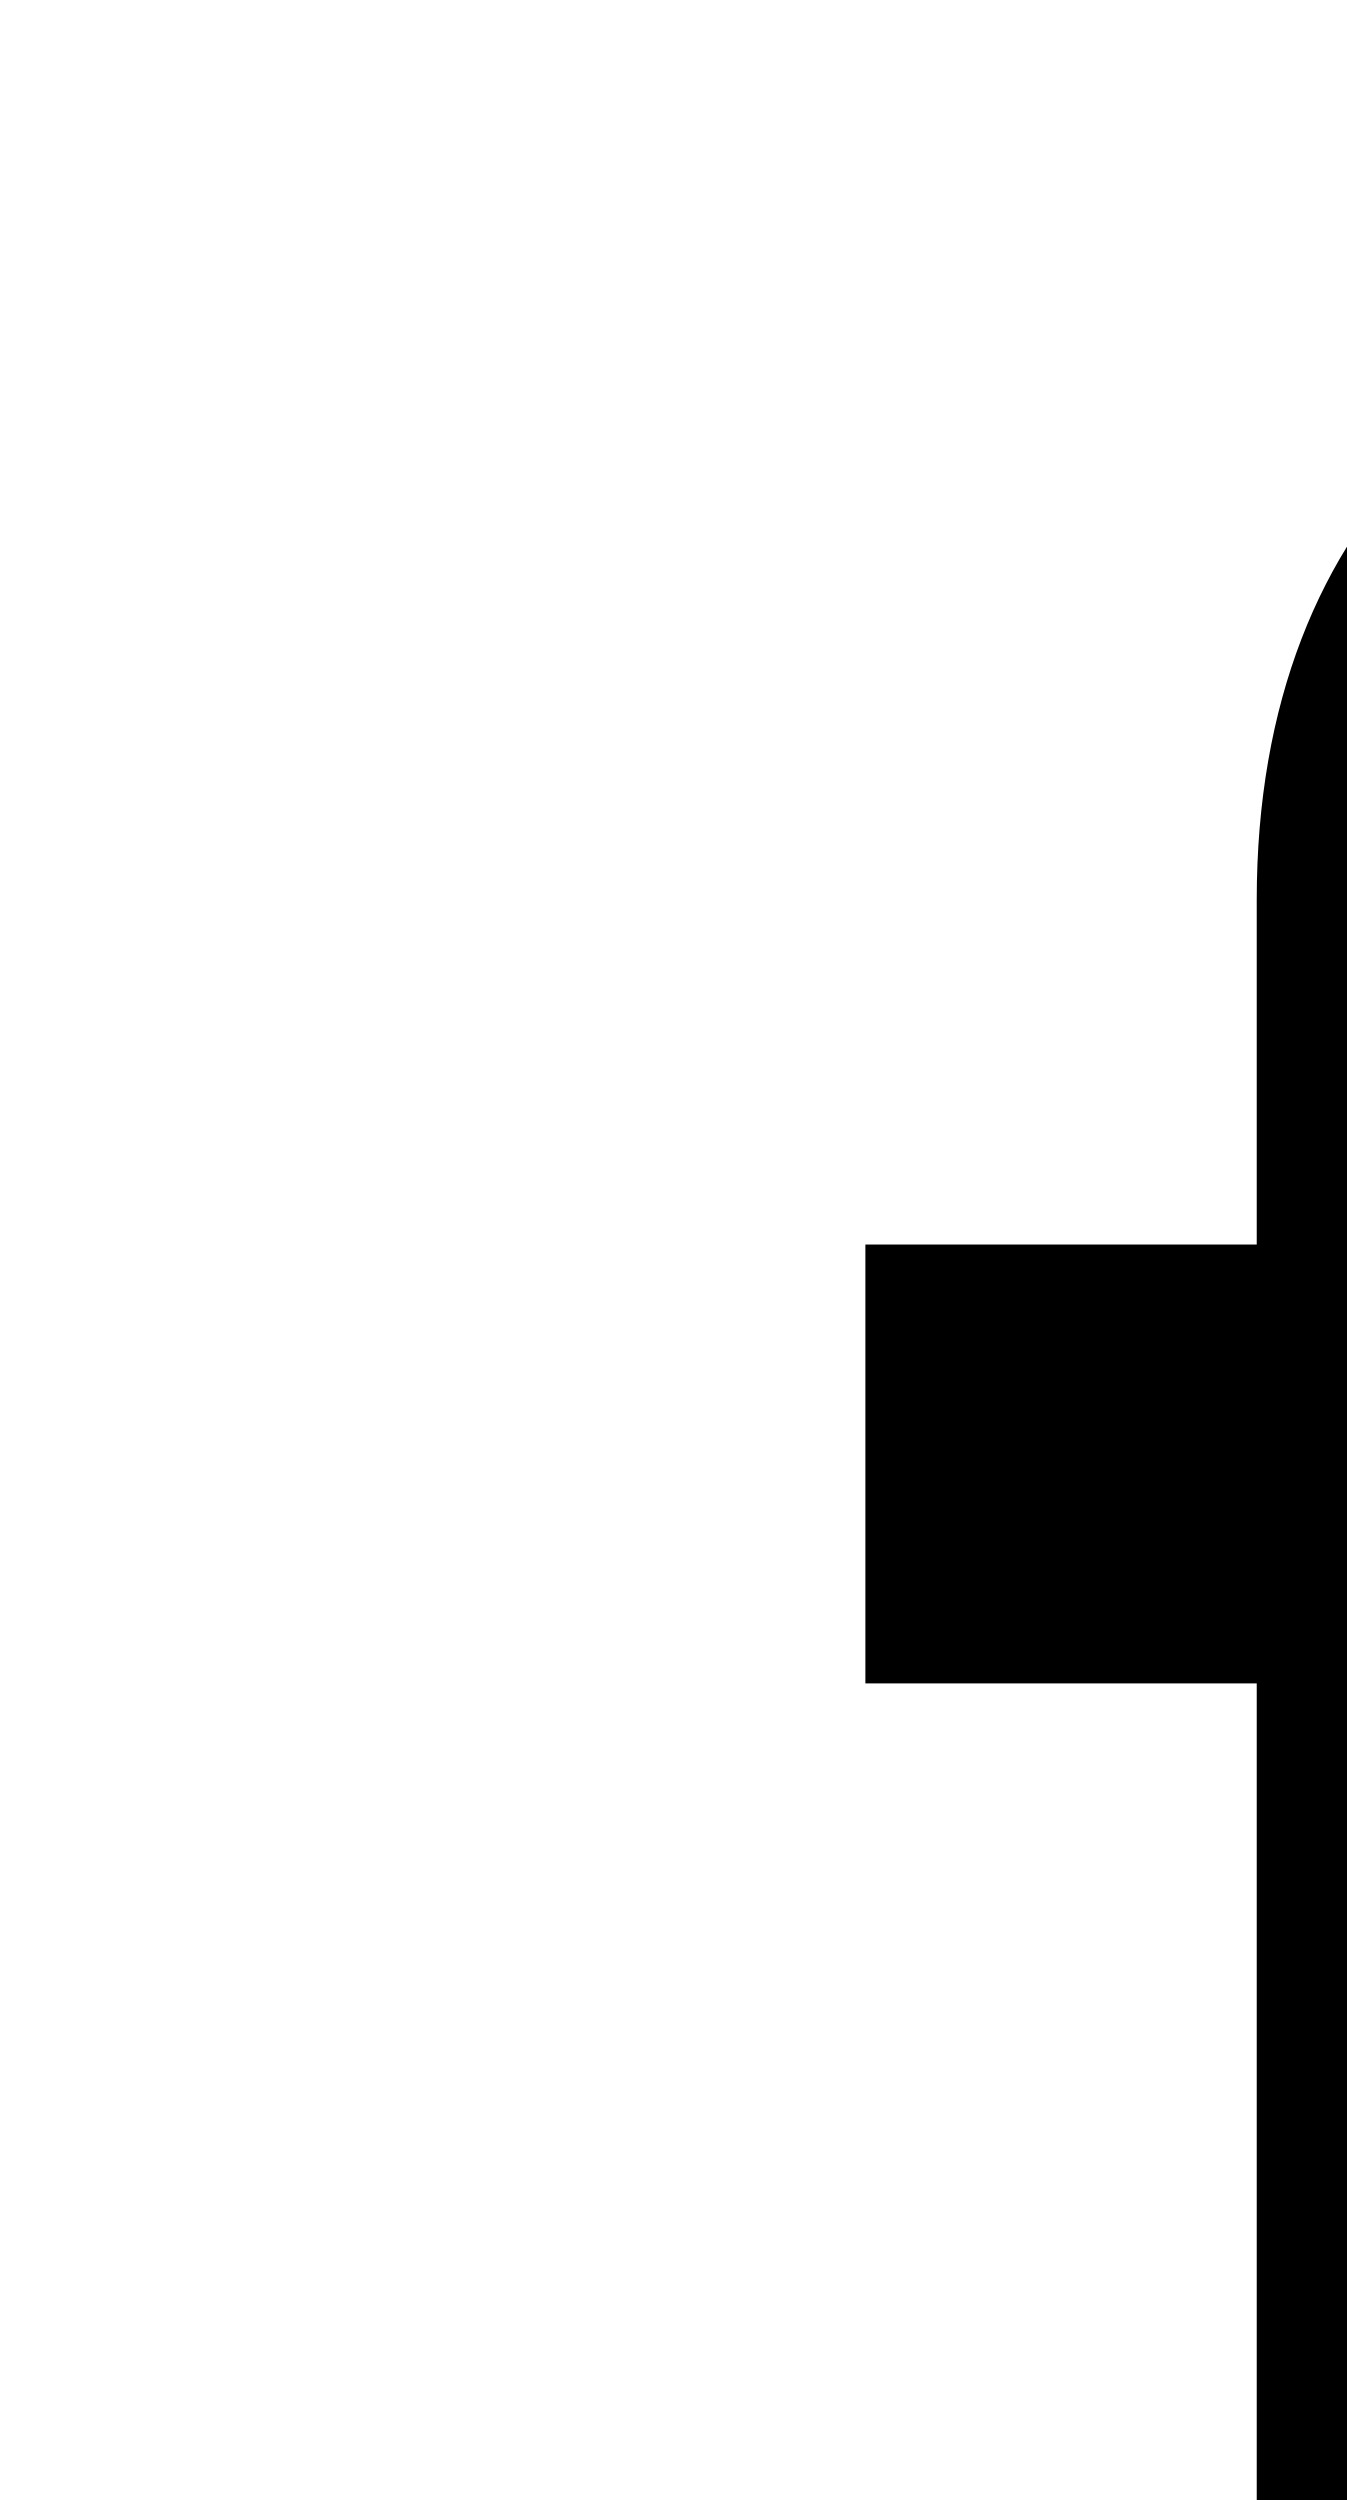
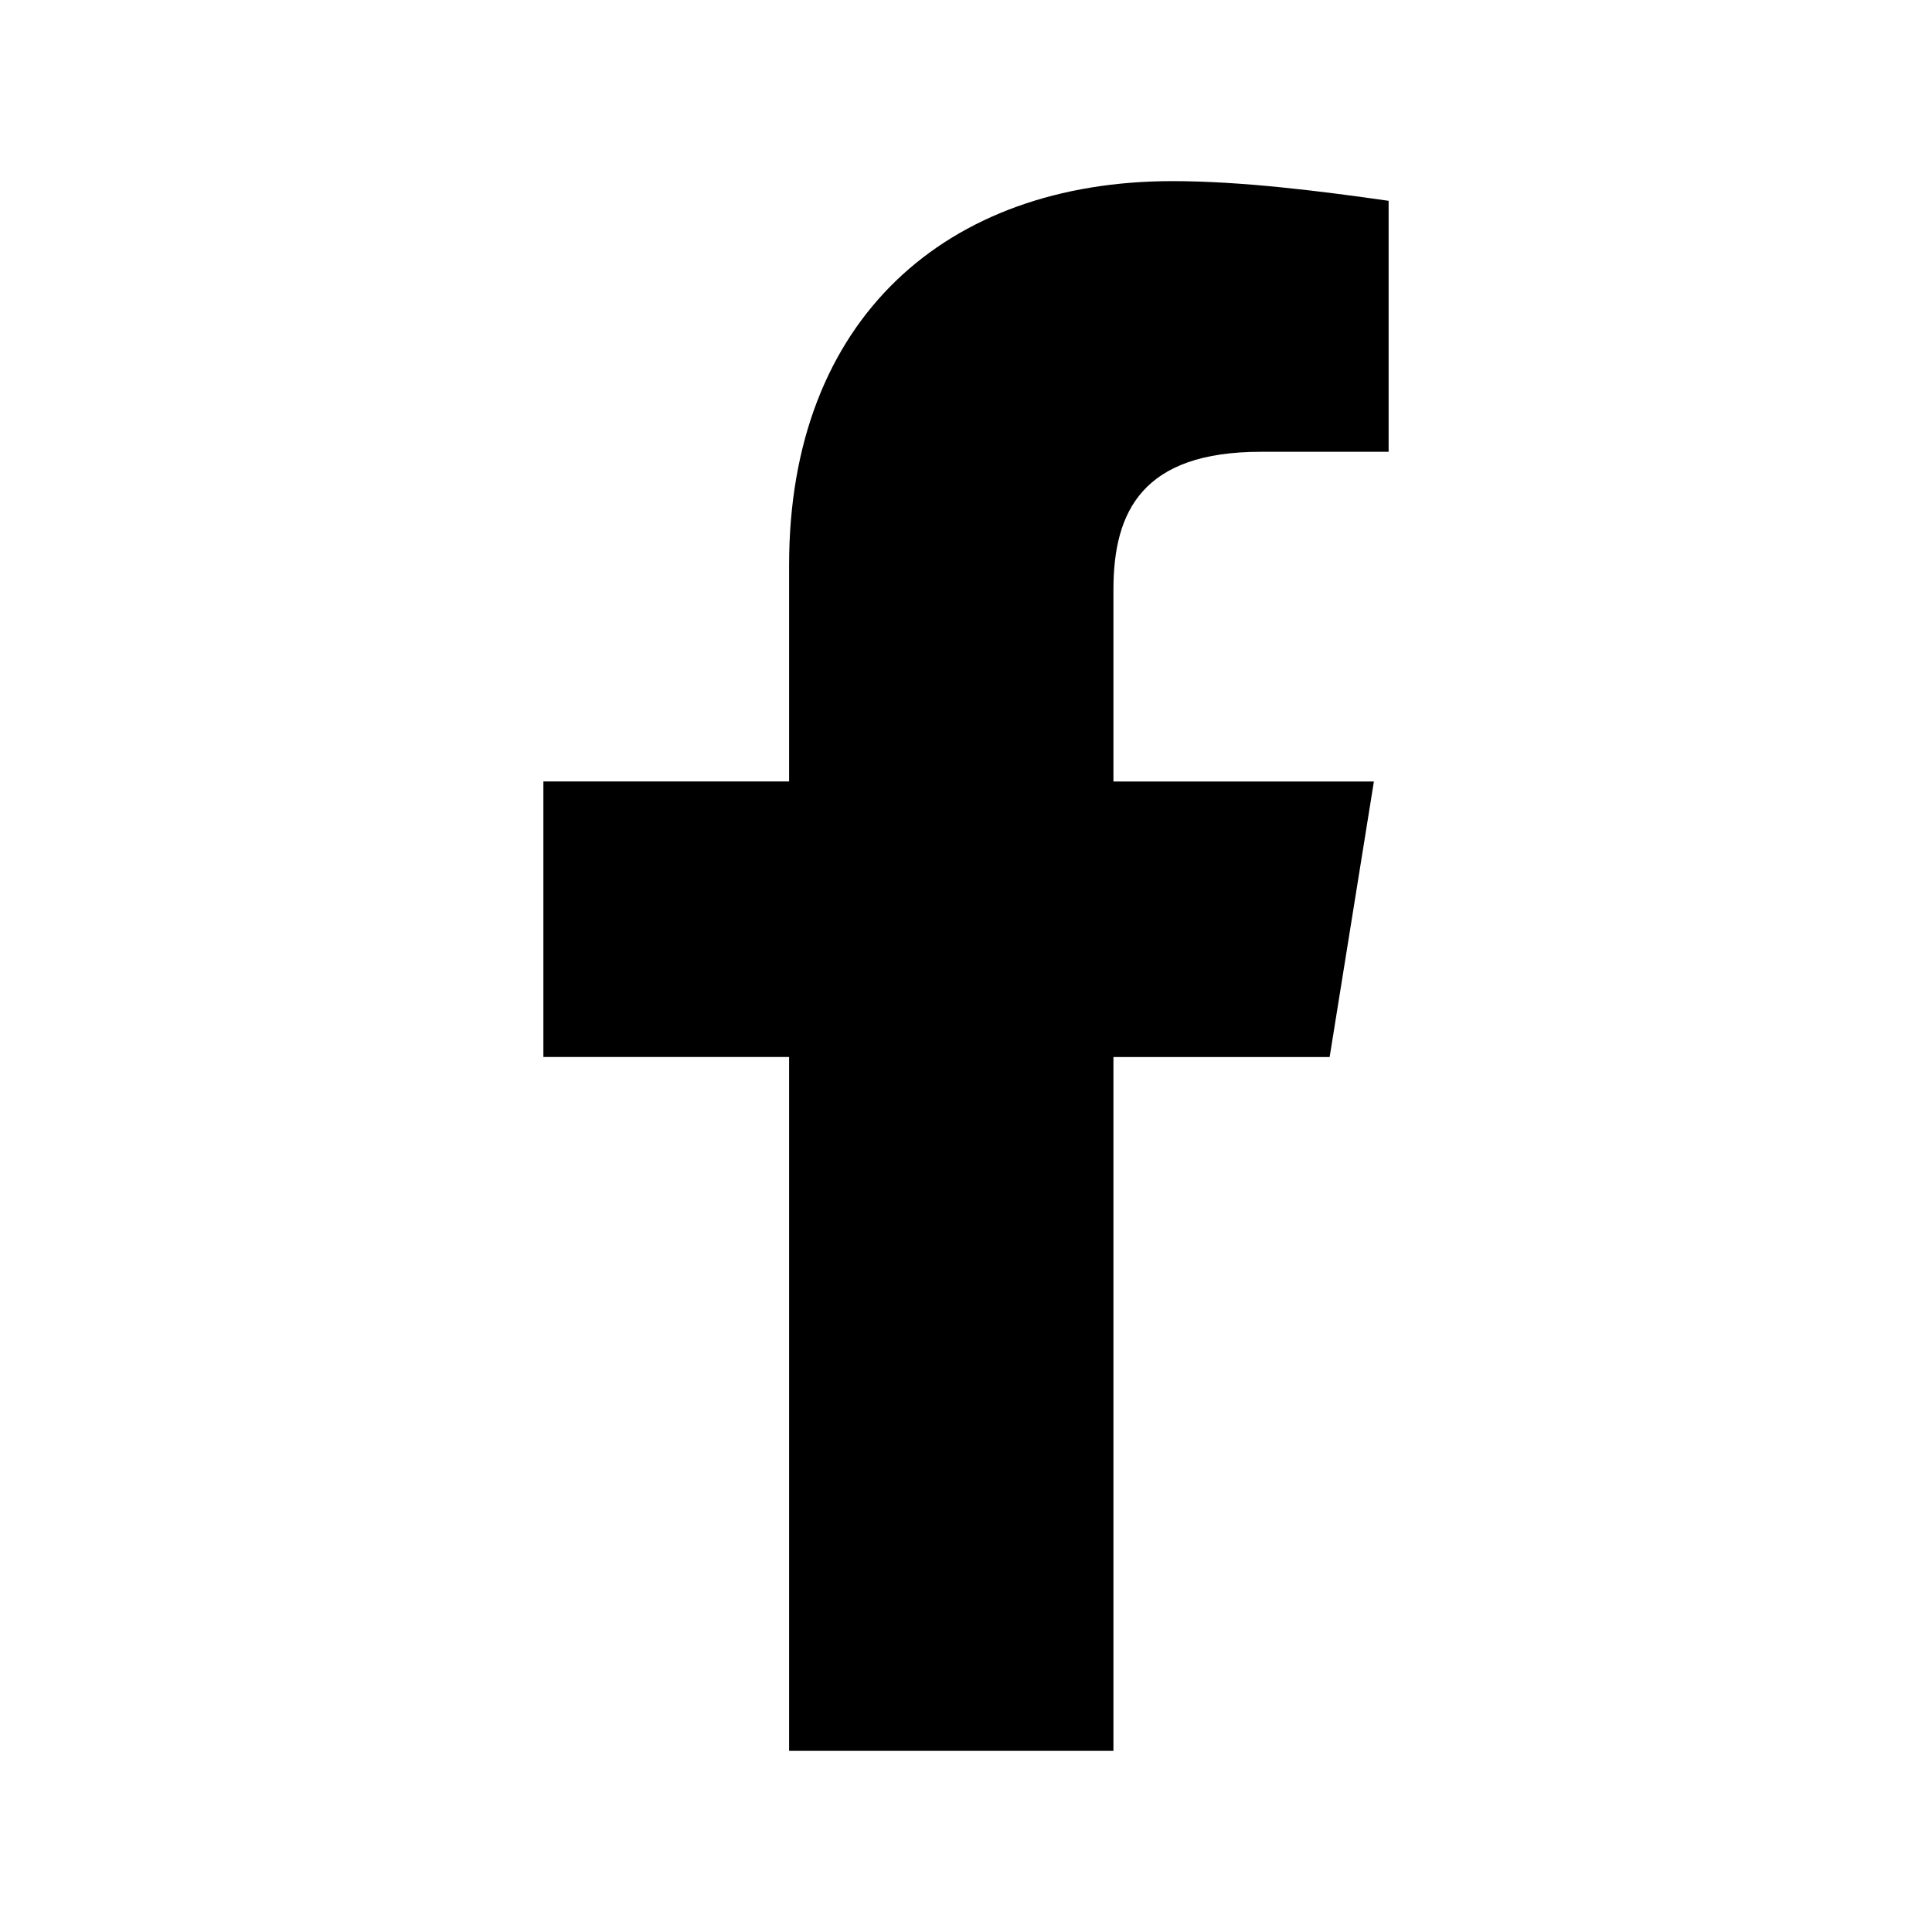
- <svg xmlns="http://www.w3.org/2000/svg" width="100%" height="100%">
+ <svg xmlns="http://www.w3.org/2000/svg" width="32" height="32">
  <path d="m22.023 17.508.733-4.564h-4.314V9.765c0-1.304.488-2.282 2.442-2.282H23V3.326C21.86 3.163 20.558 3 19.419 3c-3.744 0-6.349 2.282-6.349 6.357v3.586H9v4.564h4.07V29h5.372V17.508h3.581Z" fill="currentColor" />
</svg>
